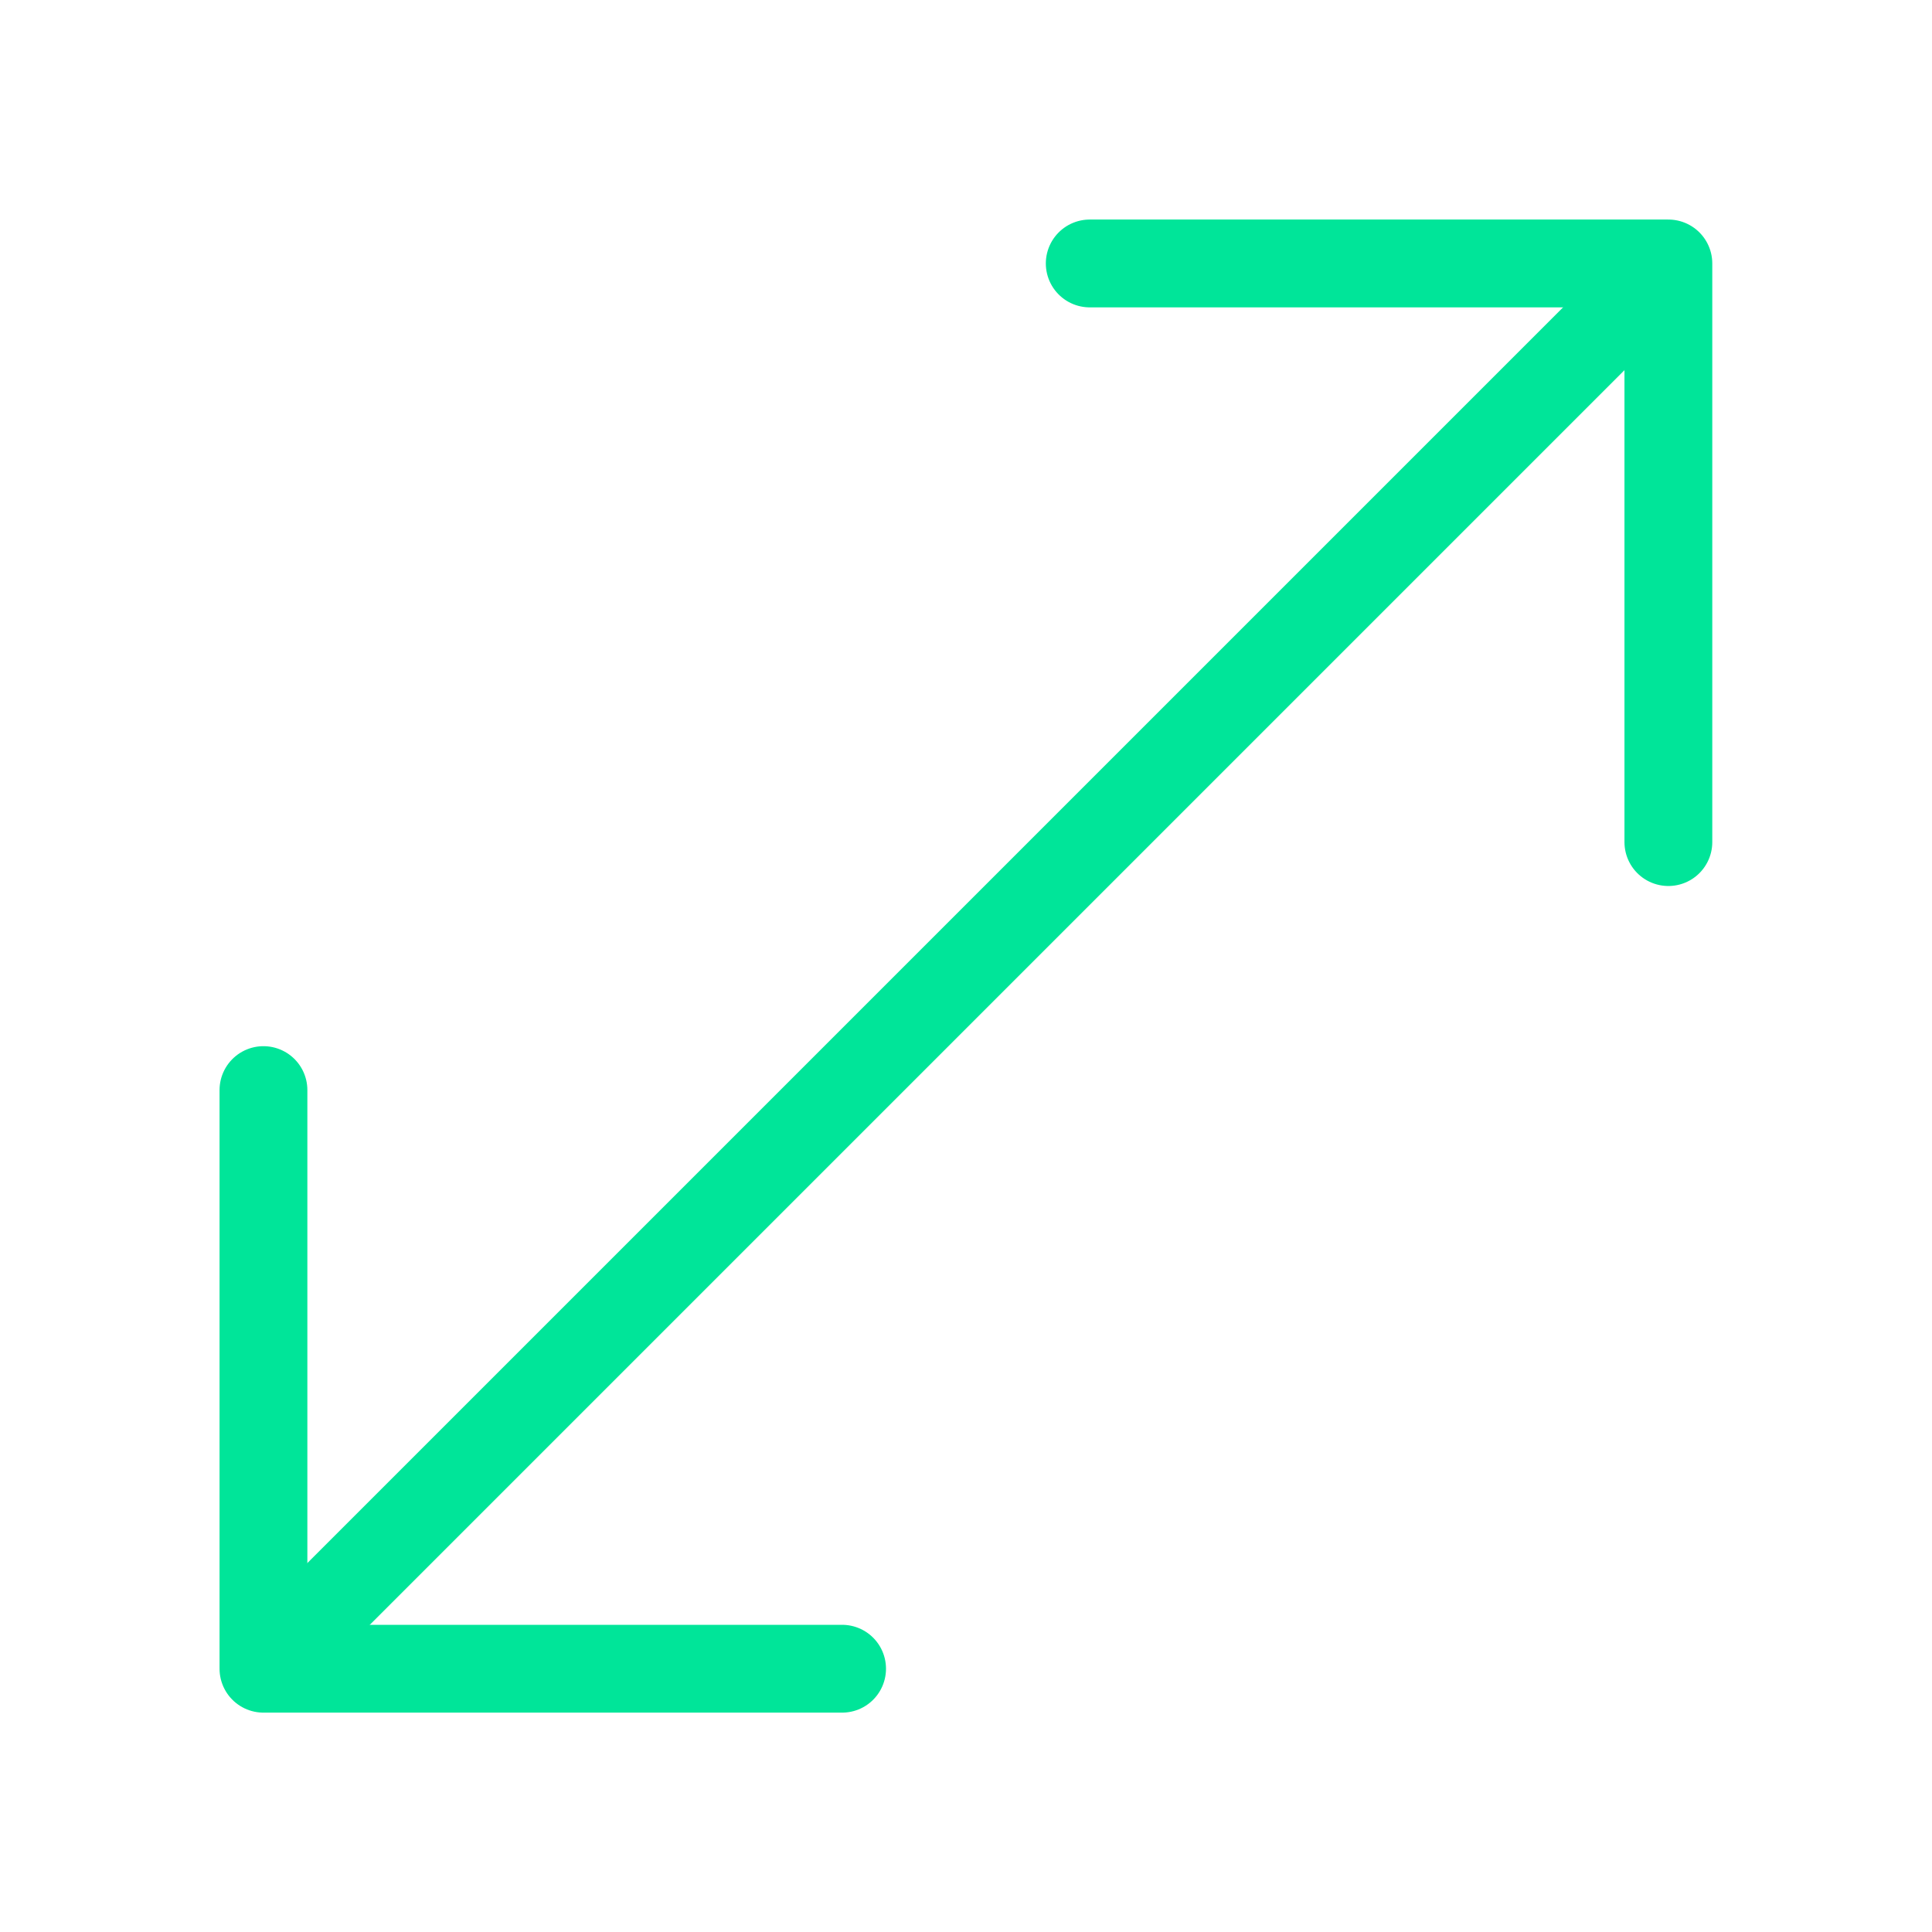
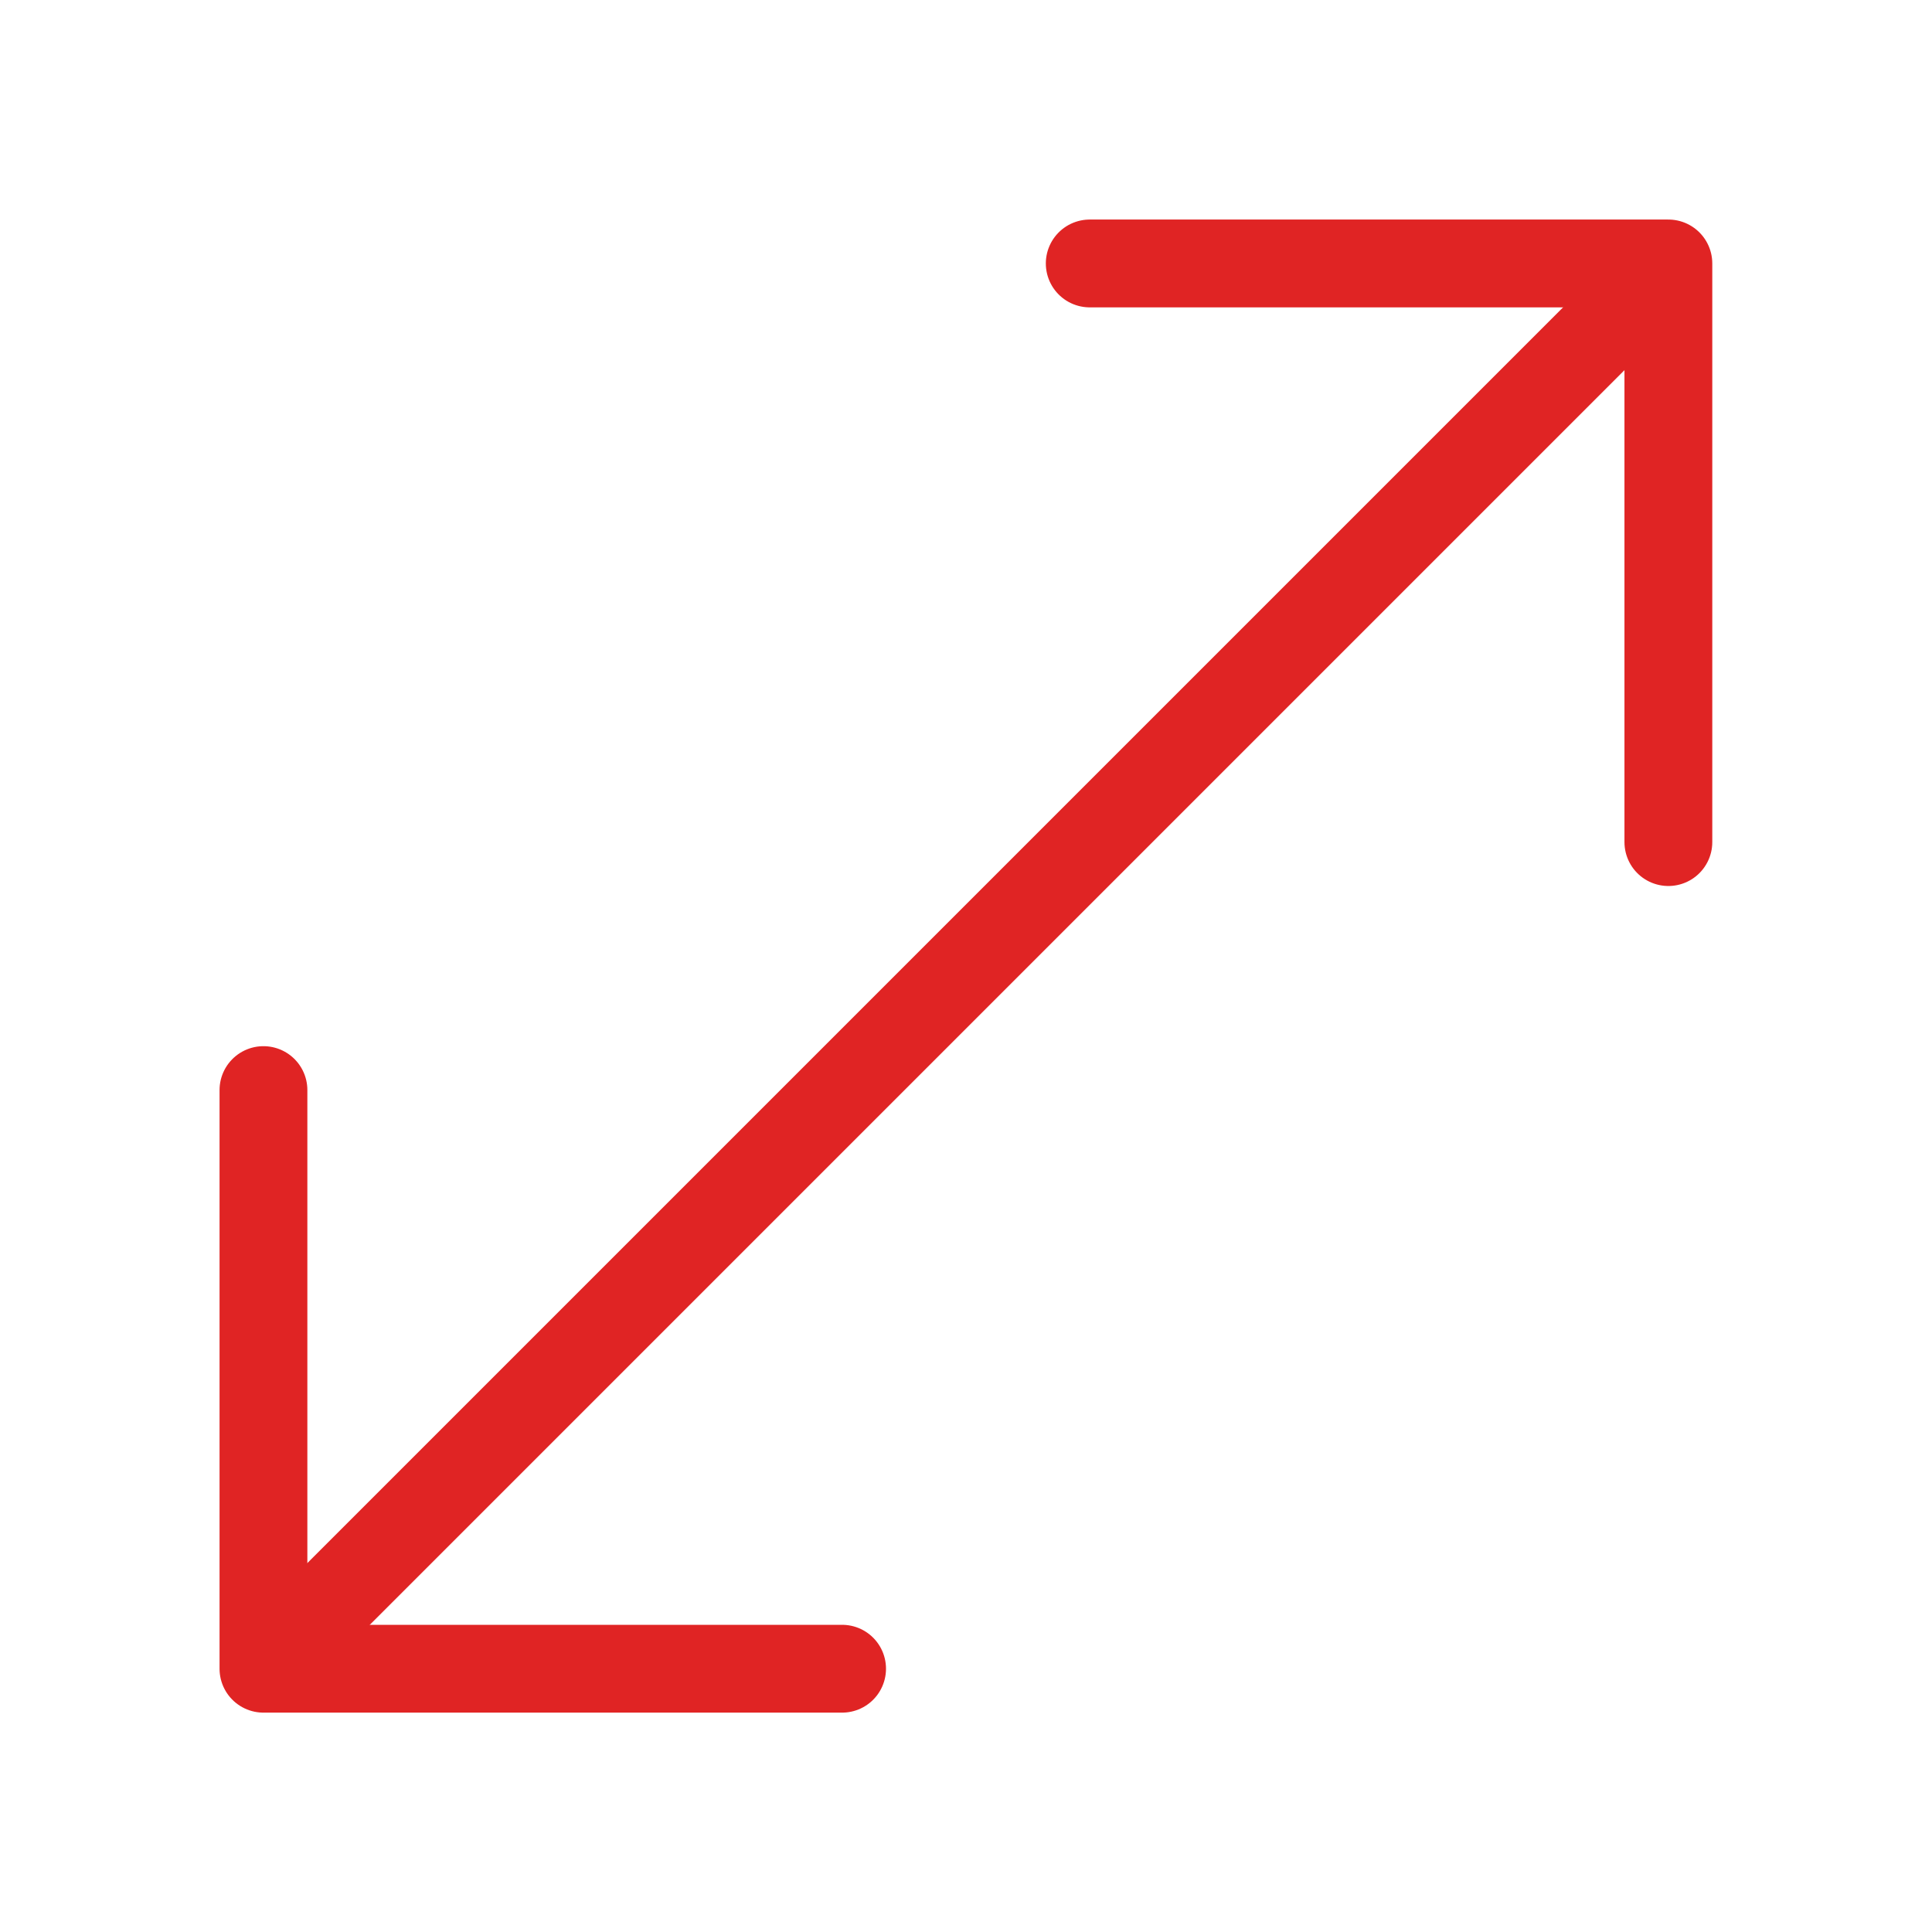
<svg xmlns="http://www.w3.org/2000/svg" width="22" height="22" viewBox="0 0 22 22" fill="none">
-   <path d="M9.589 19.002H3V12.413" stroke="#00E599" stroke-linecap="round" stroke-linejoin="round" />
-   <path d="M18.998 9.589V3H12.409" stroke="#00E599" stroke-linecap="round" stroke-linejoin="round" />
-   <path d="M3.405 18.601L18.601 3.405" stroke="#00E599" stroke-linecap="round" stroke-linejoin="round" />
+   <path d="M9.589 19.002H3V12.413" stroke="#E02424" stroke-linecap="round" stroke-linejoin="round" />
+   <path d="M18.998 9.589V3H12.409" stroke="#E02424" stroke-linecap="round" stroke-linejoin="round" />
+   <path d="M3.405 18.601L18.601 3.405" stroke="#E02424" stroke-linecap="round" stroke-linejoin="round" />
</svg>
